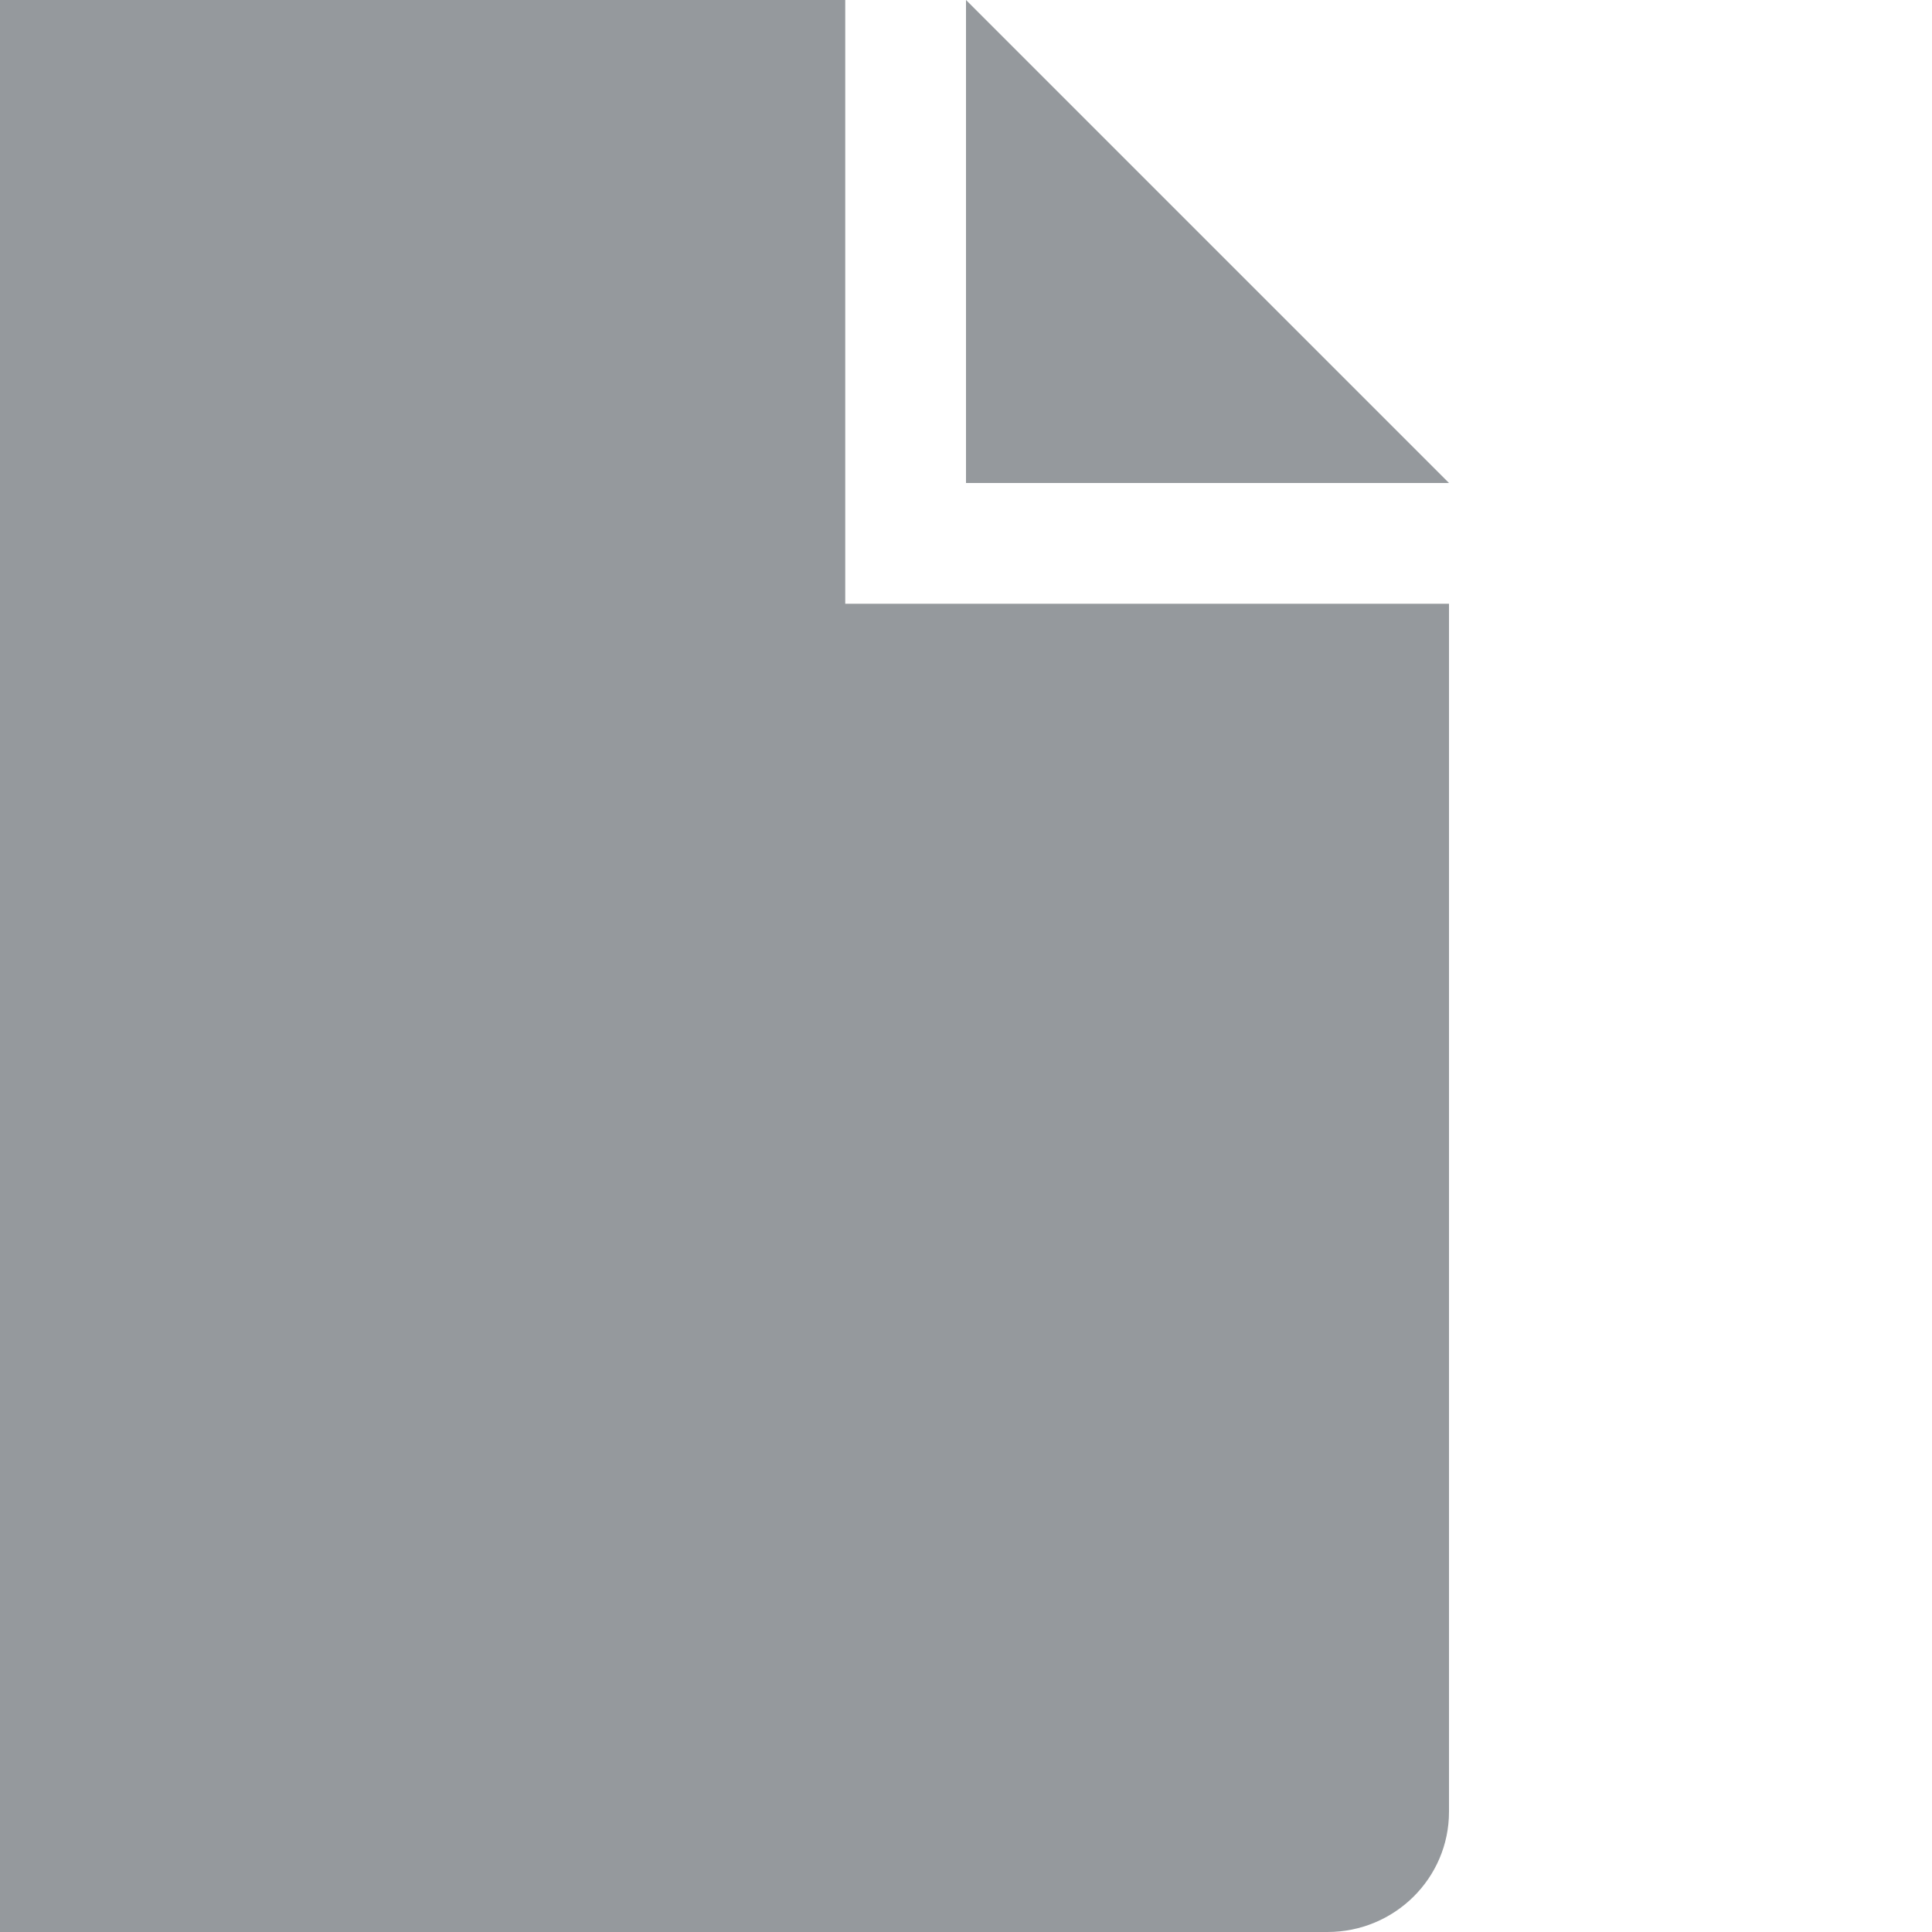
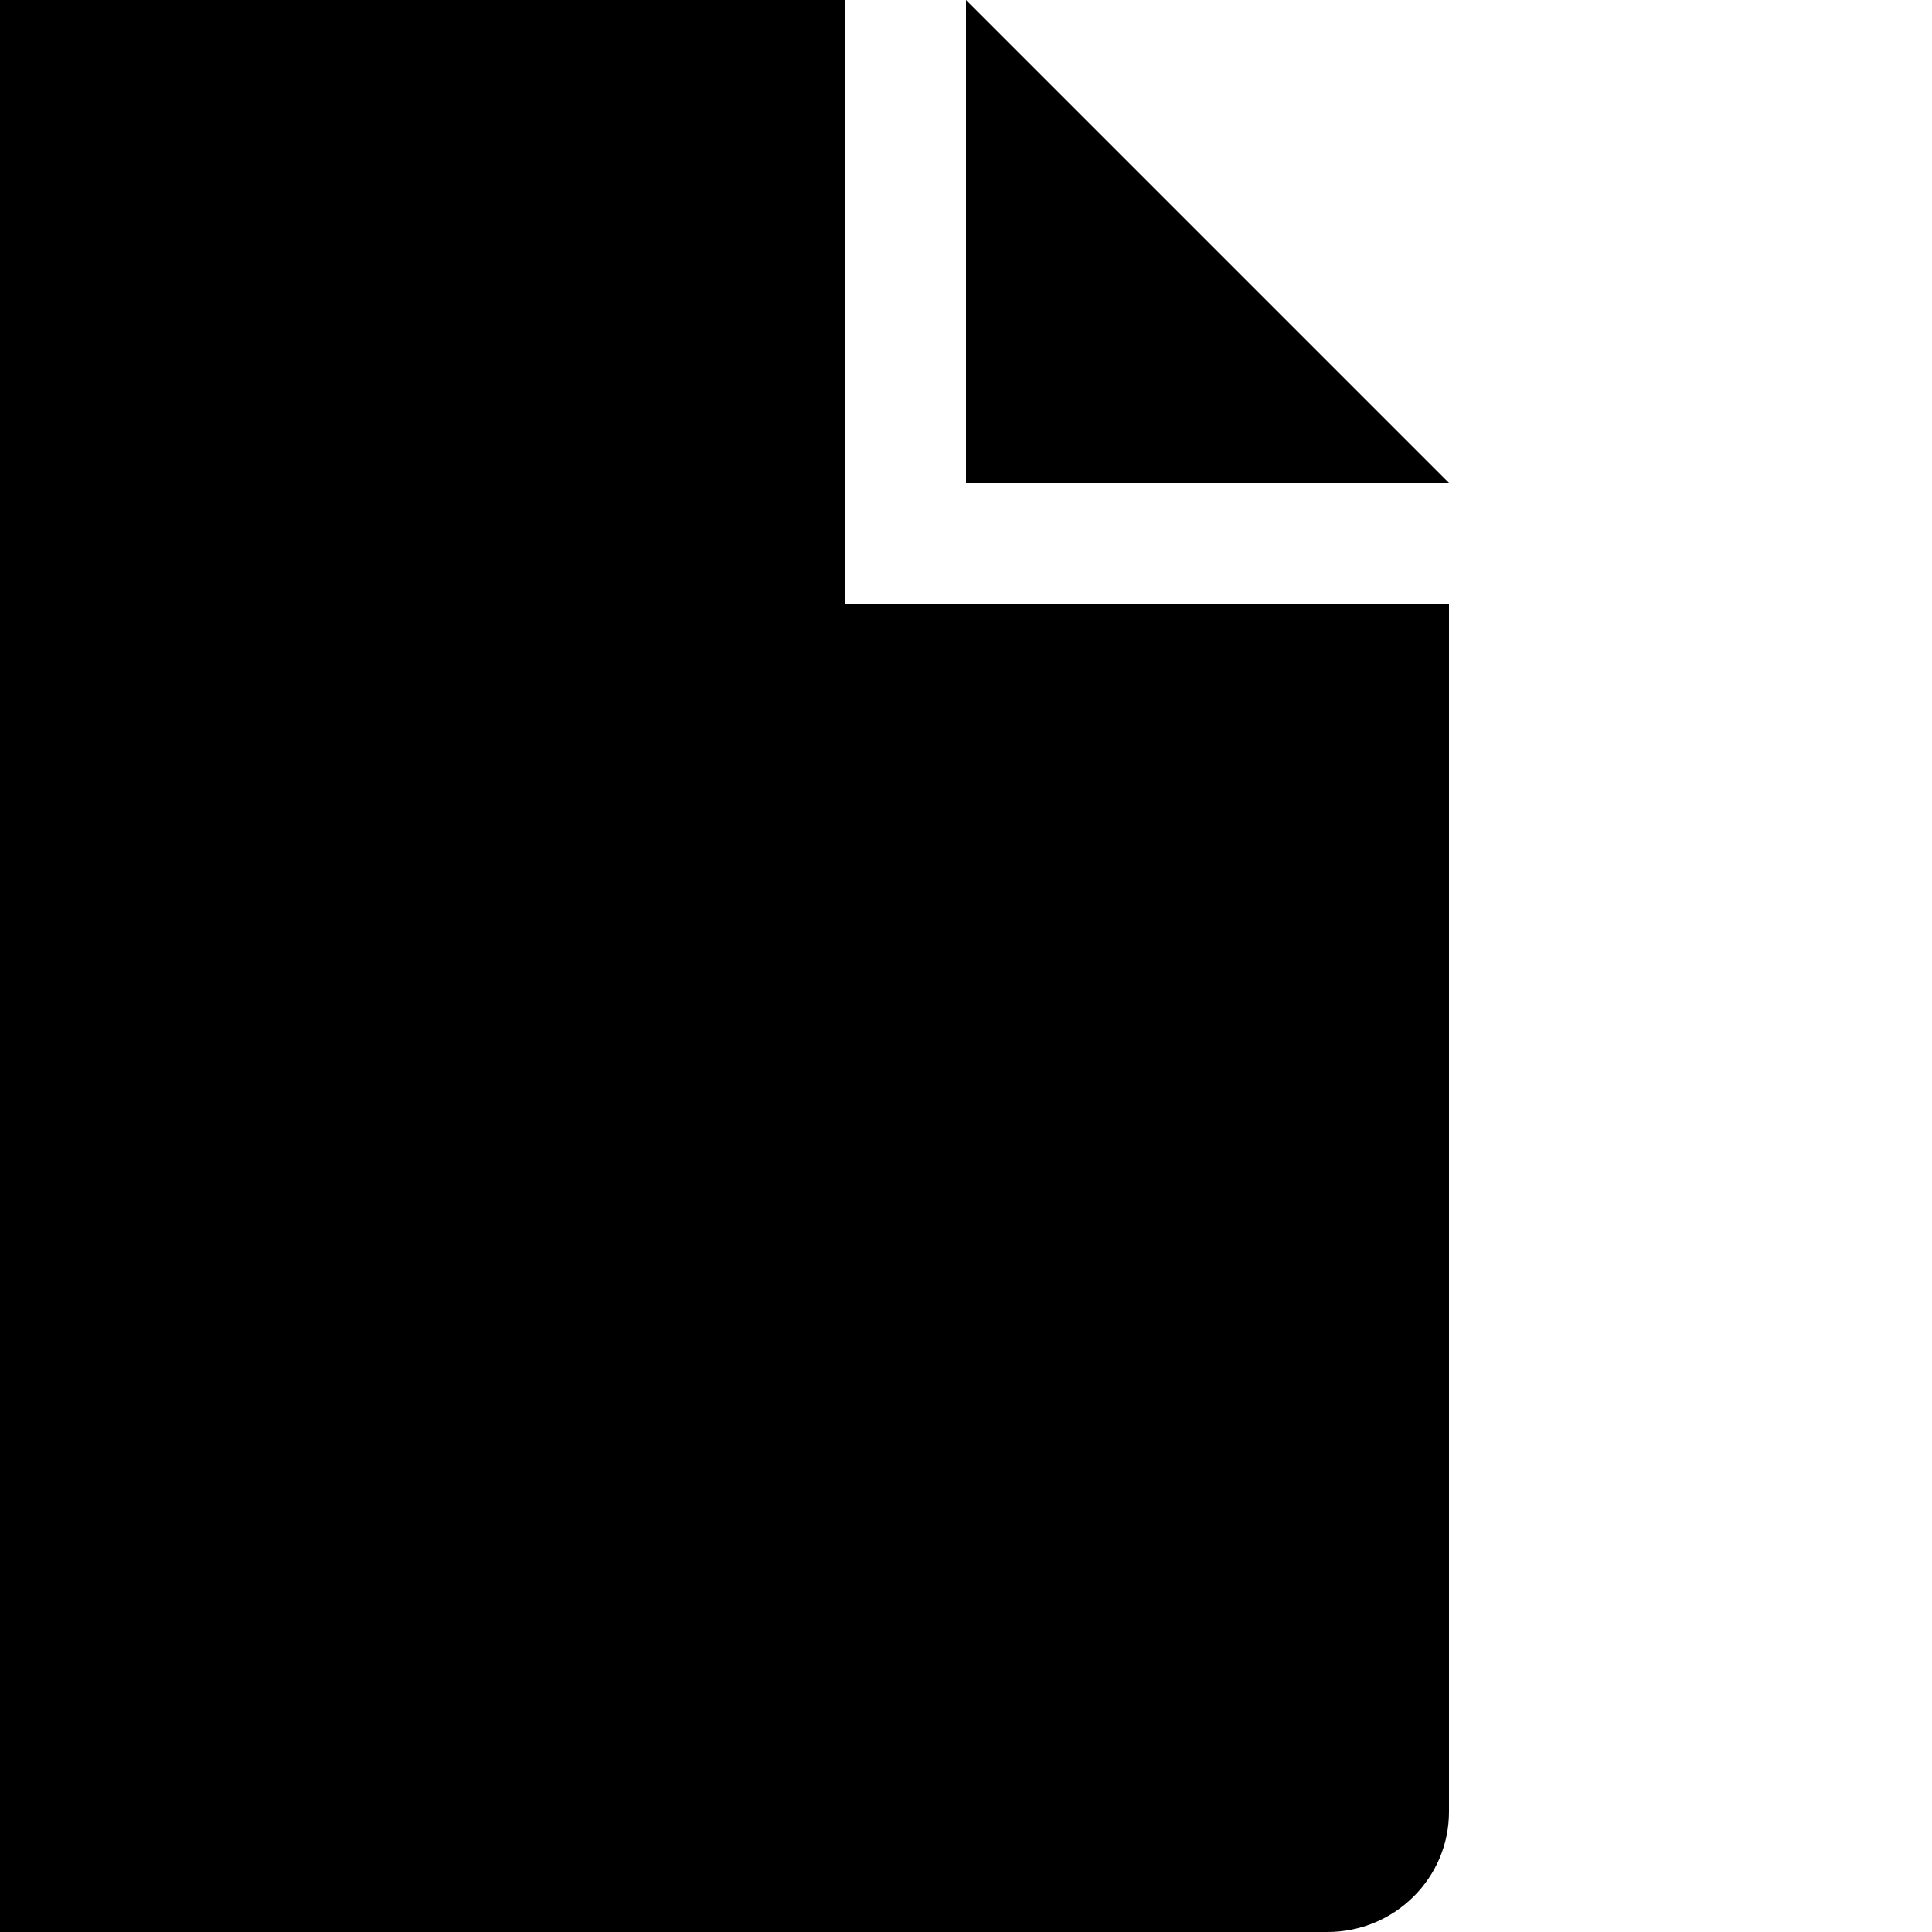
<svg xmlns="http://www.w3.org/2000/svg" width="16px" height="16px" viewBox="0 0 16 16">
-   <g fill="none" fill-rule="evenodd" transform="translate(-2 0)">
-     <path fill="#95999D" d="M0,1.001 C0,0.448 0.446,0 0.998,0 L9,0 L9,5 L14,5 L14,15.004 C14,15.554 13.55,16 12.993,16 L1.007,16 C0.451,16 0,15.555 0,14.999 L0,1.001 Z M10,4 L10,0 L14,4 L10,4 Z" />
+   <g fill-rule="evenodd" transform="translate(-2 0)">
+     <path d="M0,1.001 C0,0.448 0.446,0 0.998,0 L9,0 L9,5 L14,5 L14,15.004 C14,15.554 13.55,16 12.993,16 L1.007,16 C0.451,16 0,15.555 0,14.999 L0,1.001 Z M10,4 L10,0 L14,4 L10,4 Z" />
  </g>
</svg>
